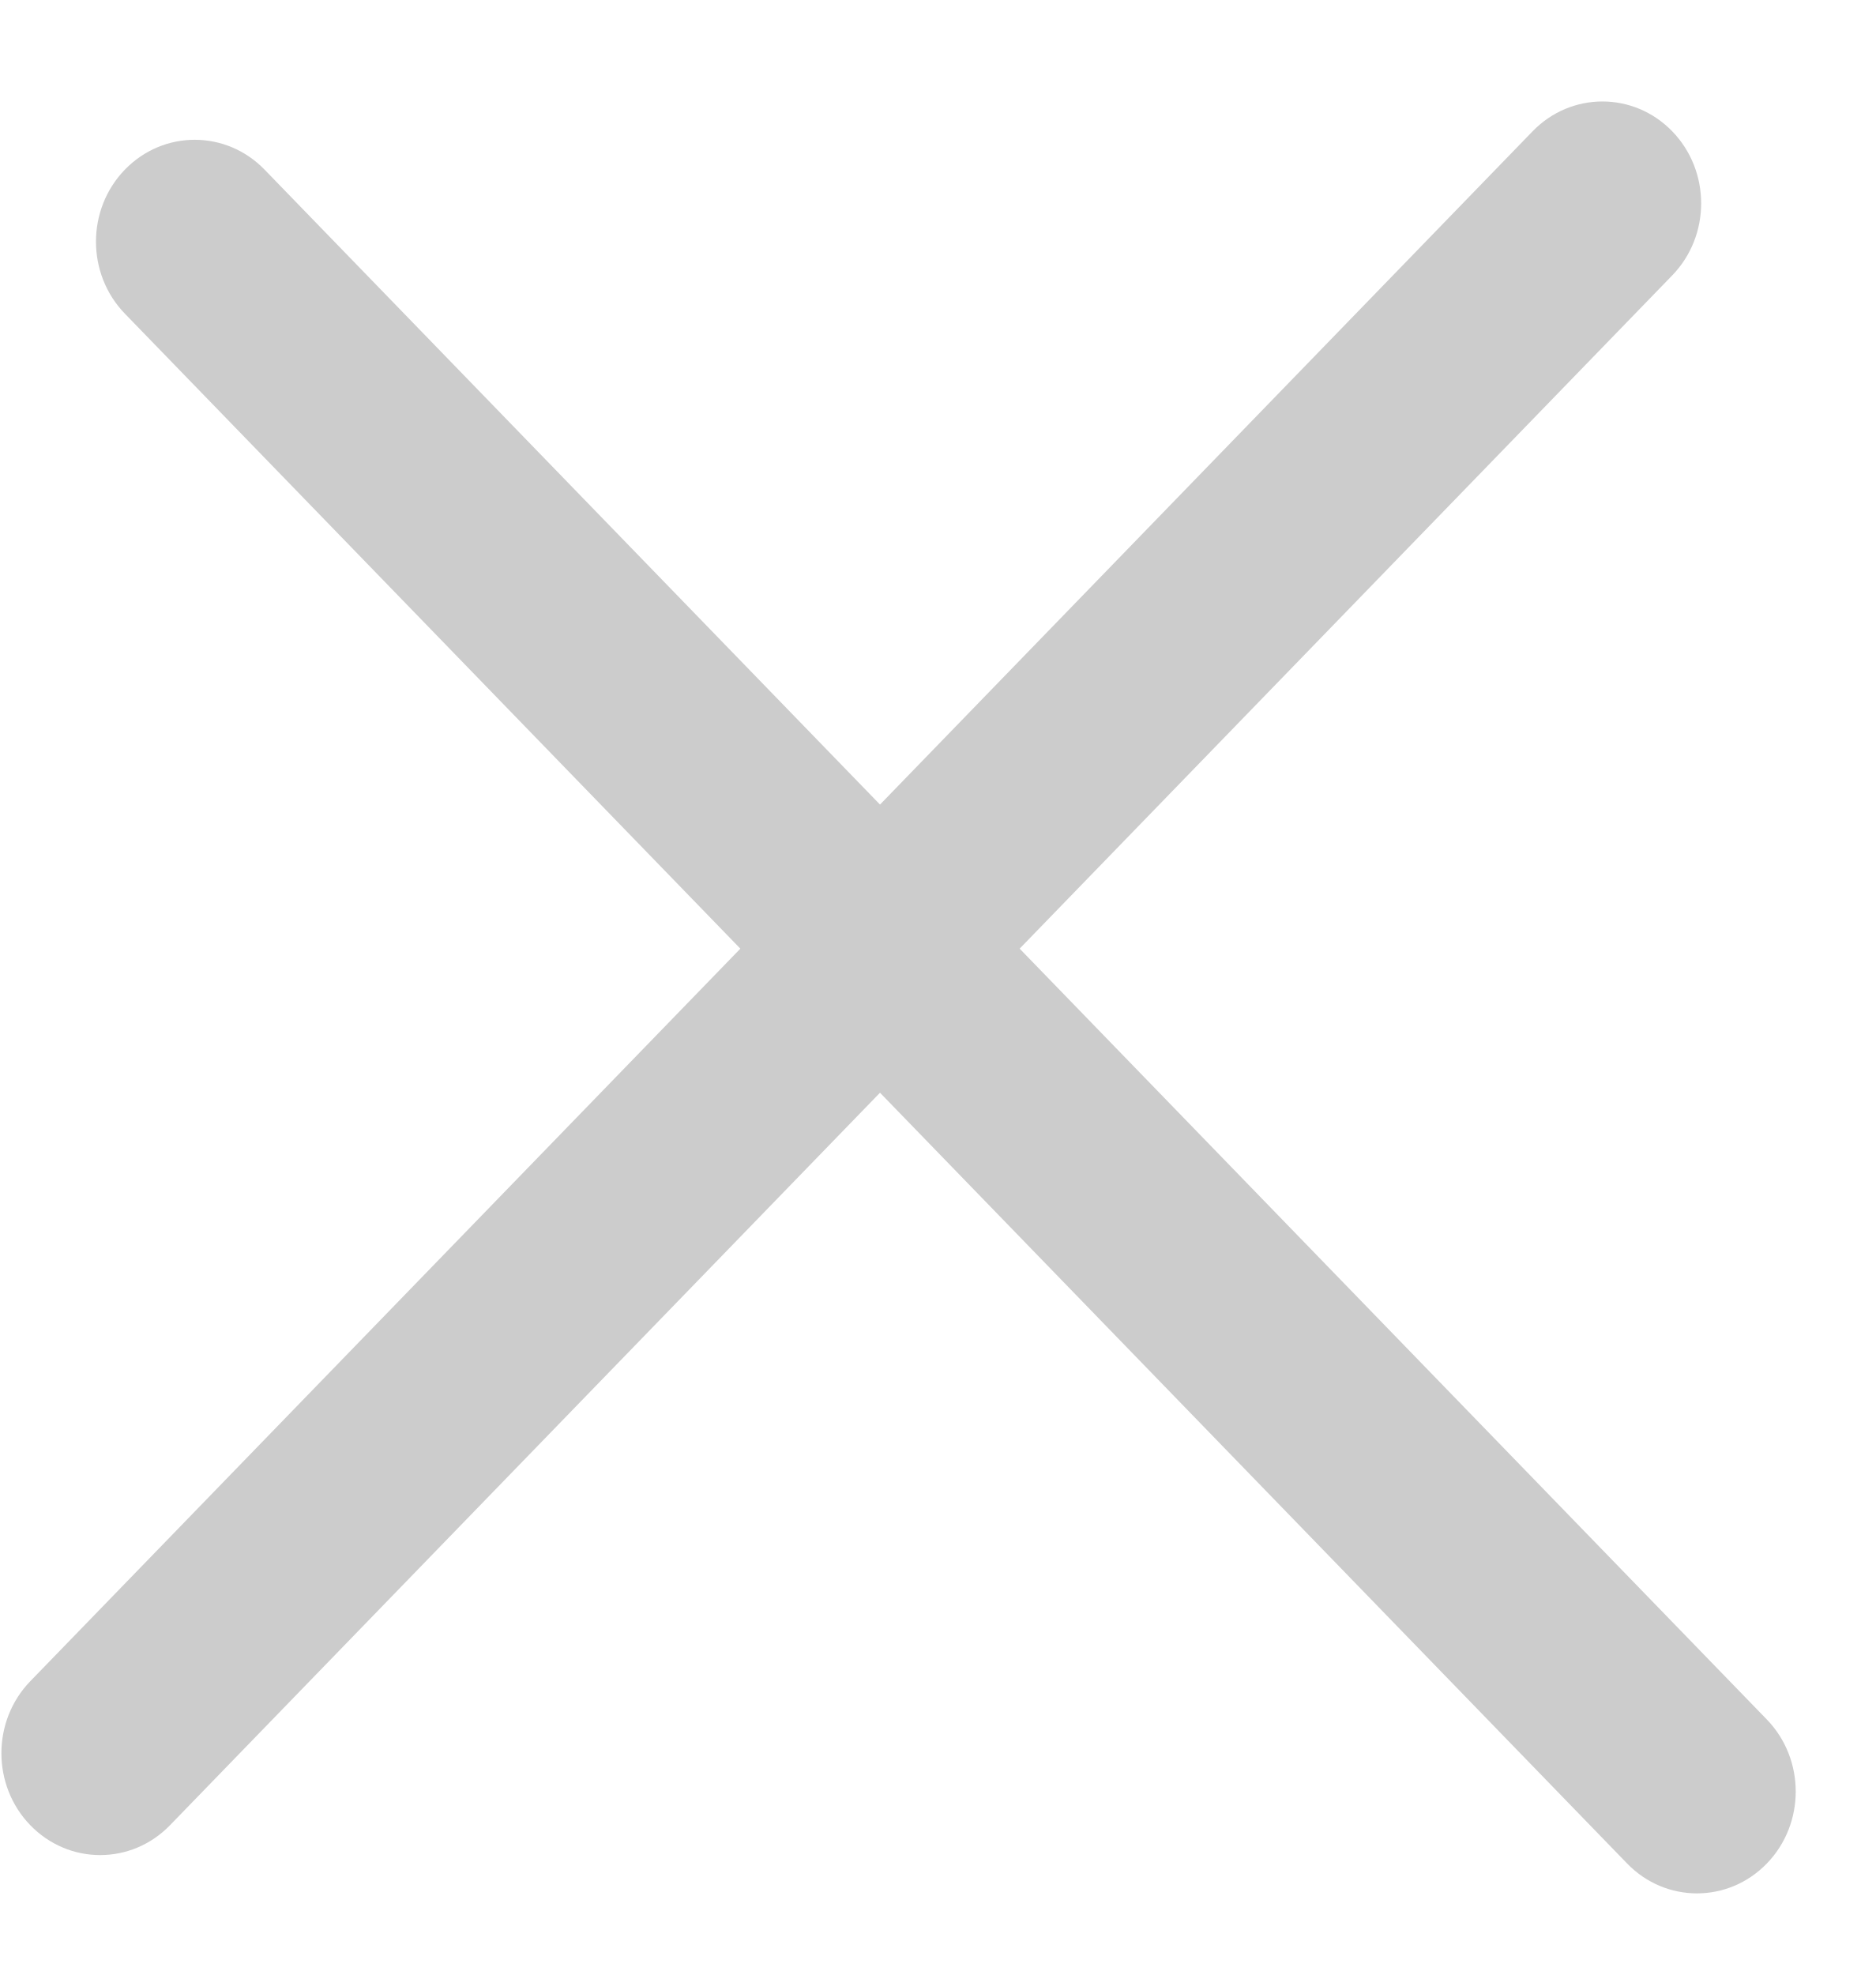
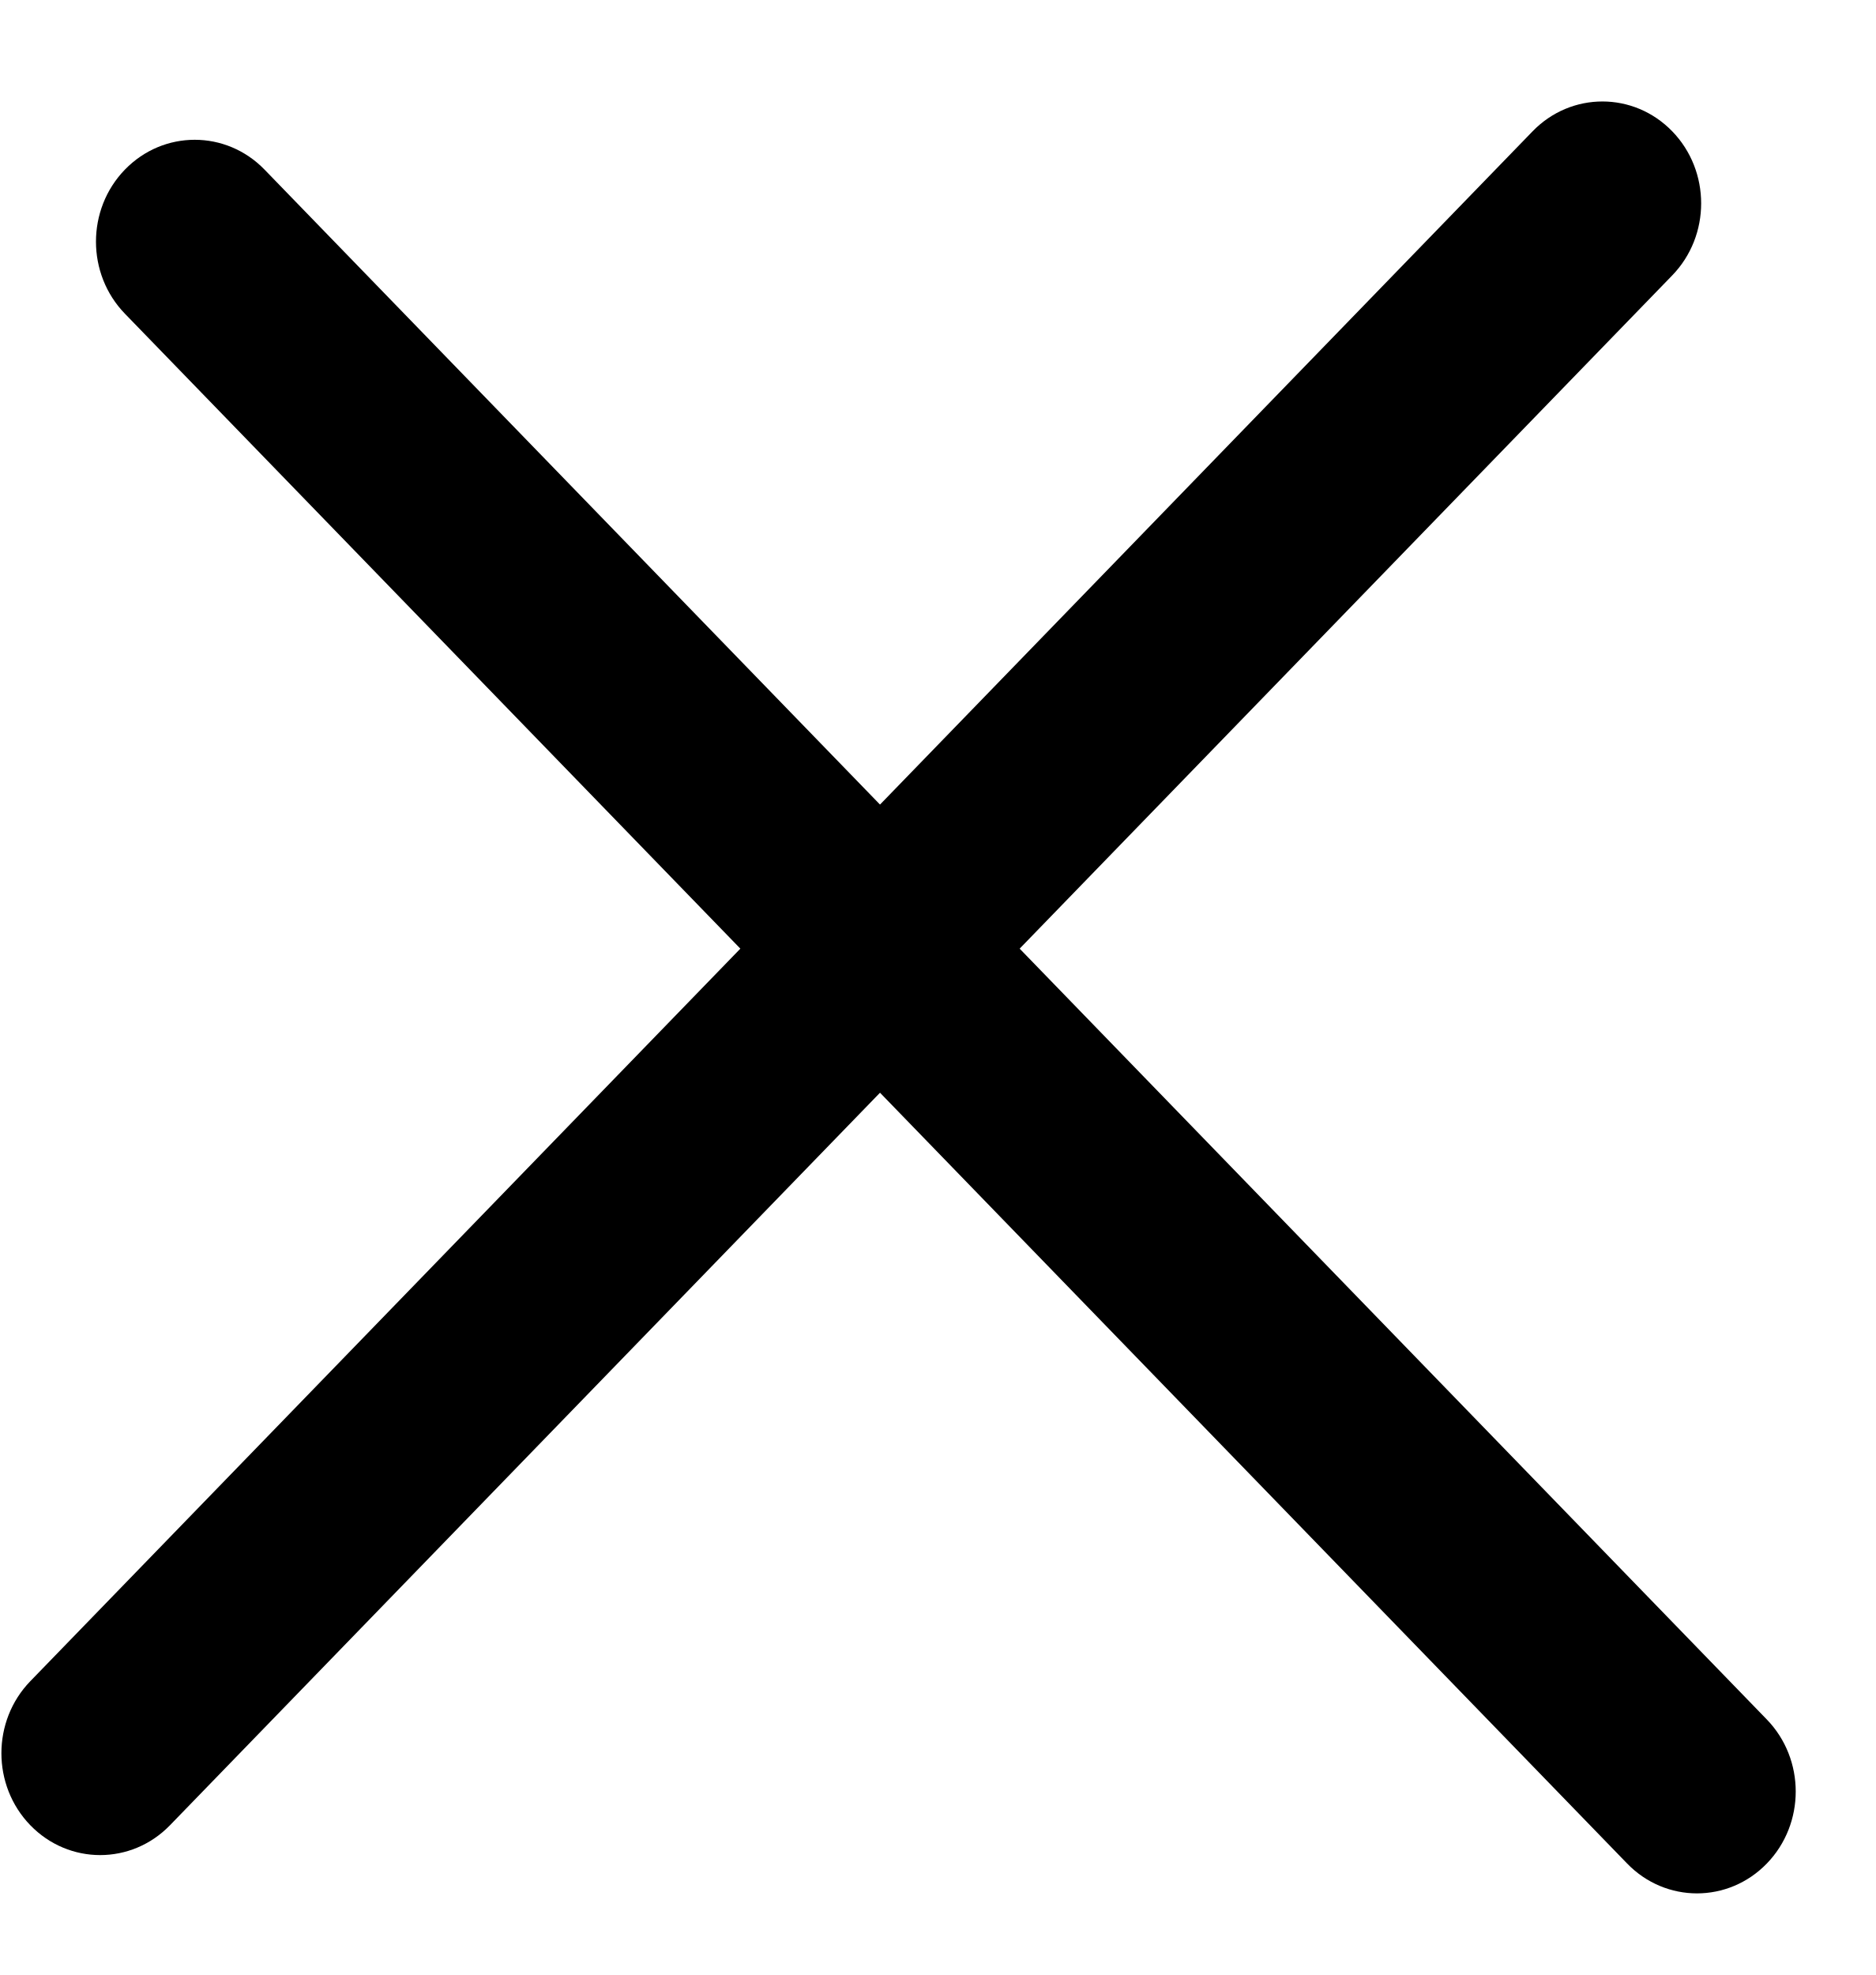
<svg xmlns="http://www.w3.org/2000/svg" viewBox="0 0 19 20" fill="none">
-   <rect width="23.891" height="2.032" rx="1.016" transform="scale(.98435 1.0154) rotate(45 -.173 2.905)" fill="#CCC" />
-   <rect width="23.891" height="2.032" rx="1.016" transform="matrix(.69604 -.718 .69604 .718 -.4 17.754)" fill="#CCC" />
+   <rect width="23.891" height="2.032" rx="1.016" transform="scale(.98435 1.0154) rotate(45 -.173 2.905)" fill="currentColor" />
+   <rect width="23.891" height="2.032" rx="1.016" transform="matrix(.69604 -.718 .69604 .718 -.4 17.754)" fill="currentColor" />
</svg>
